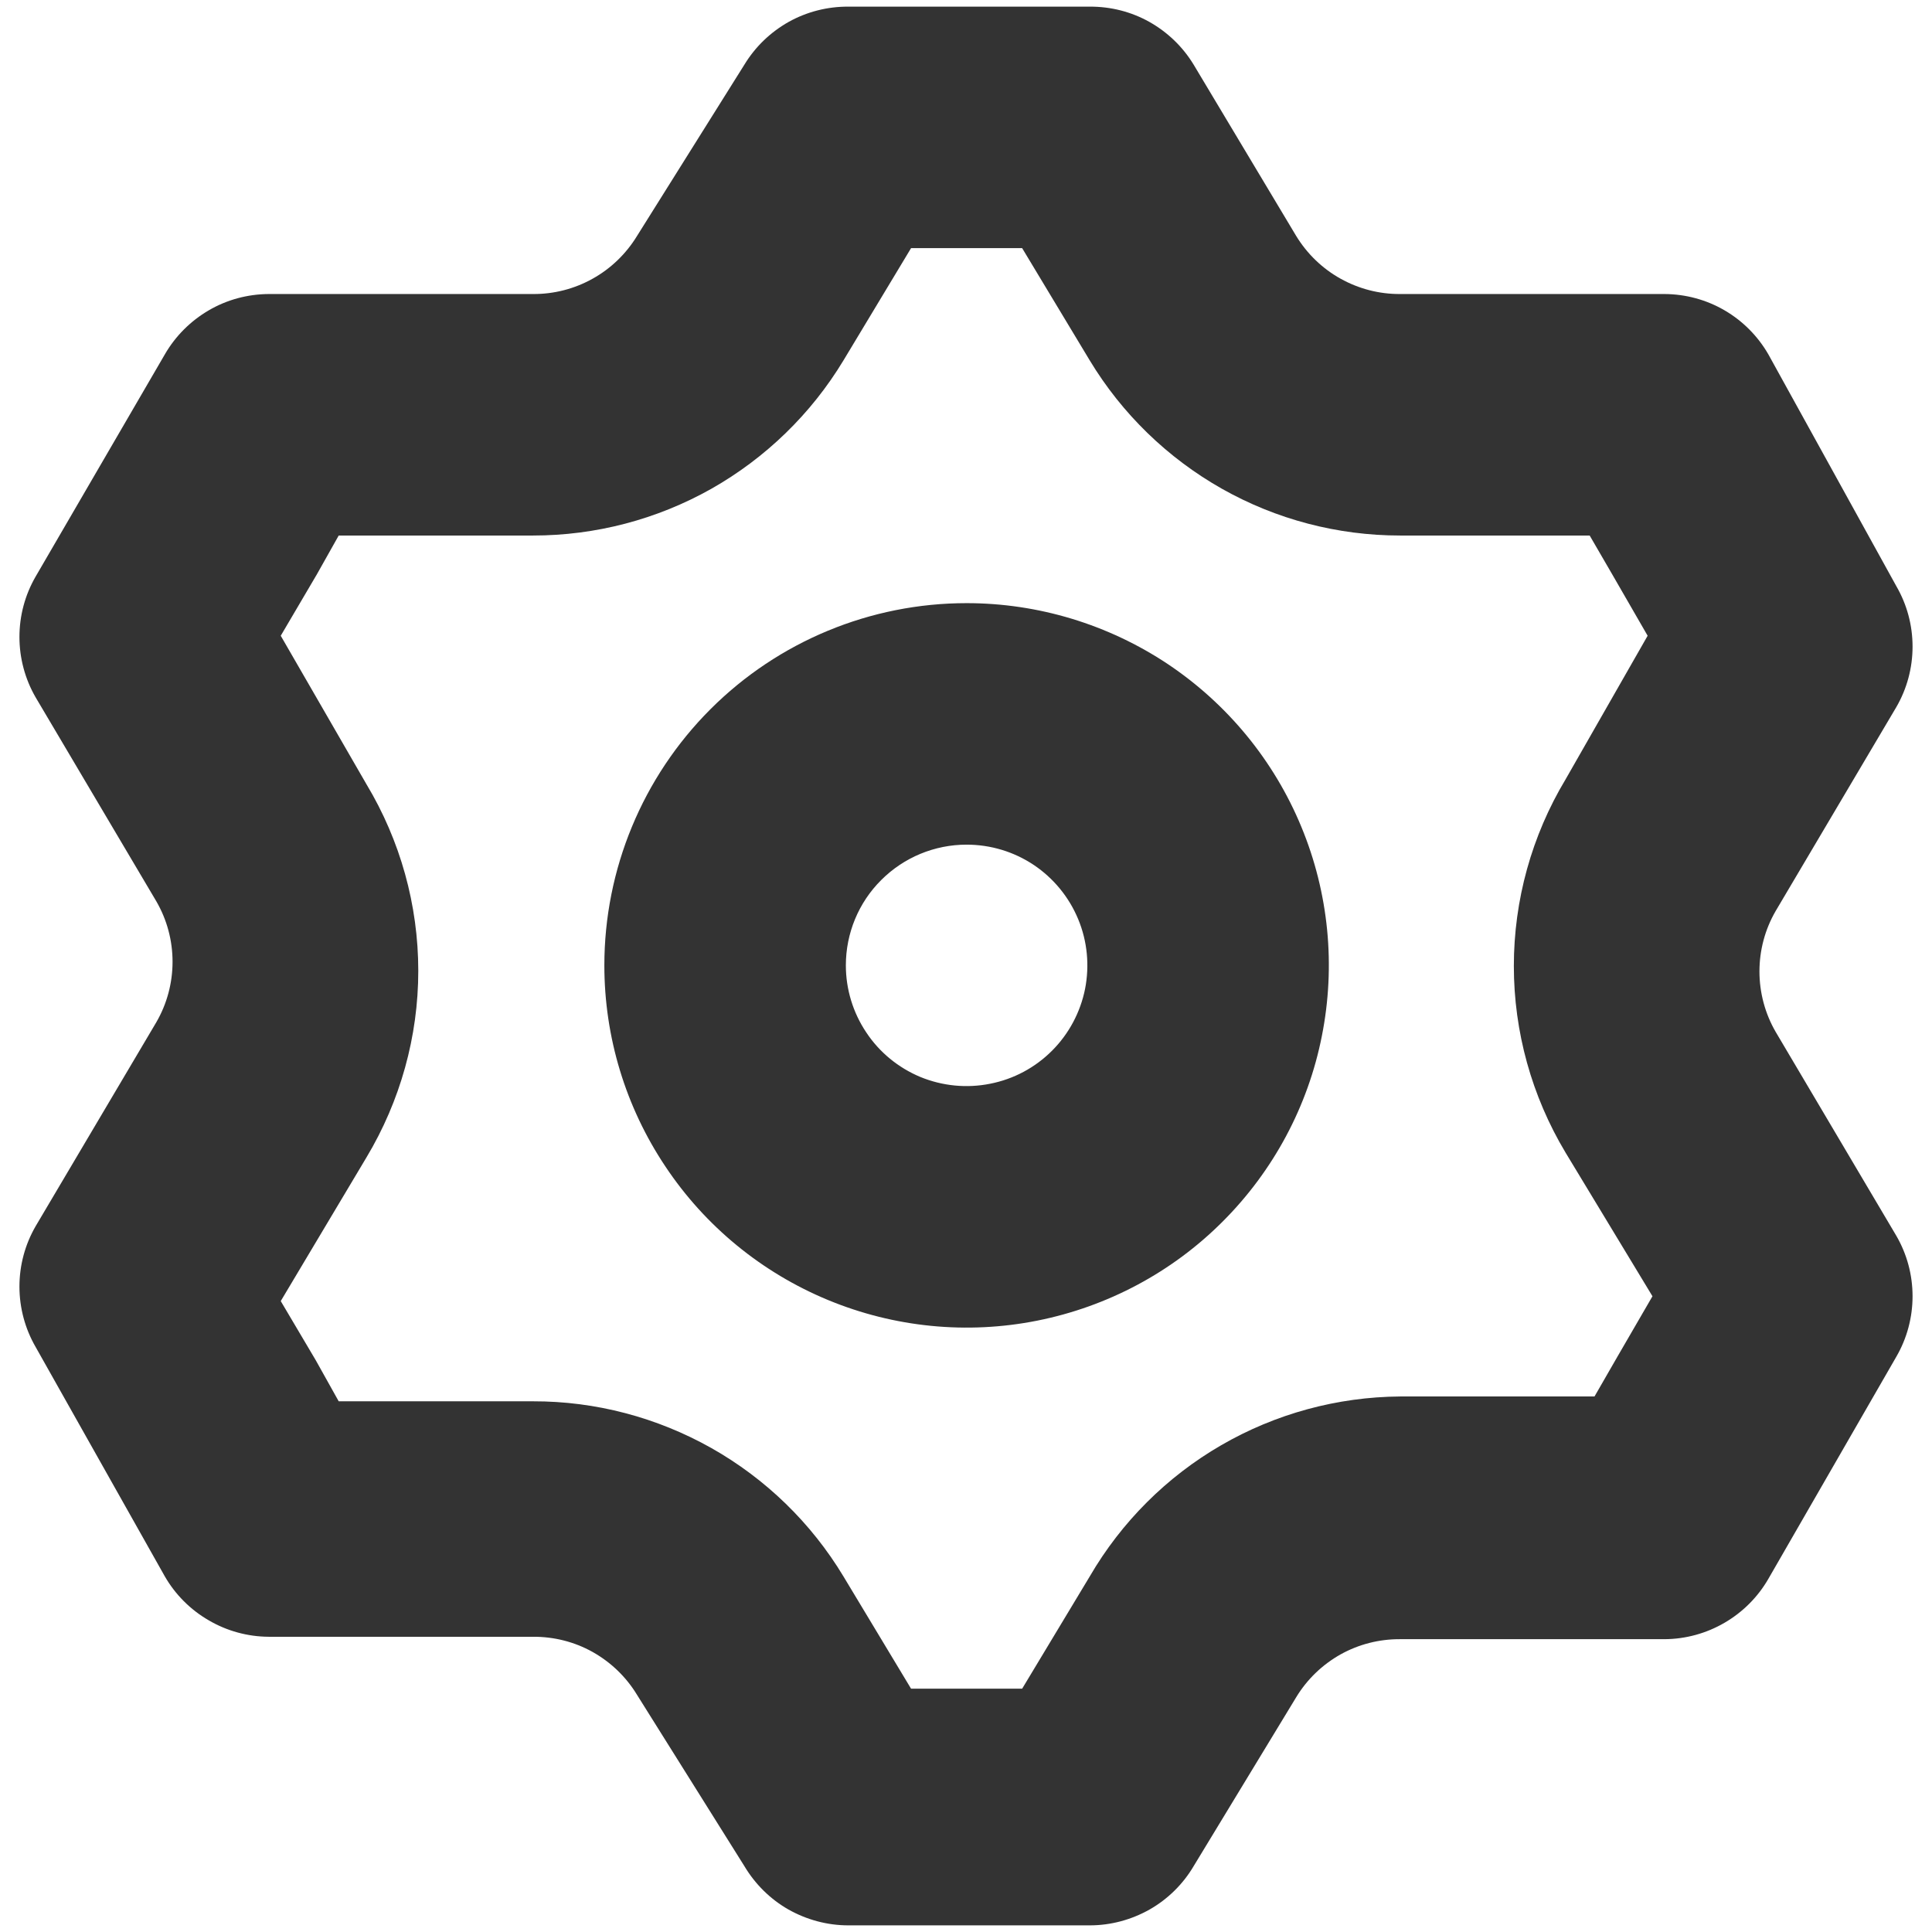
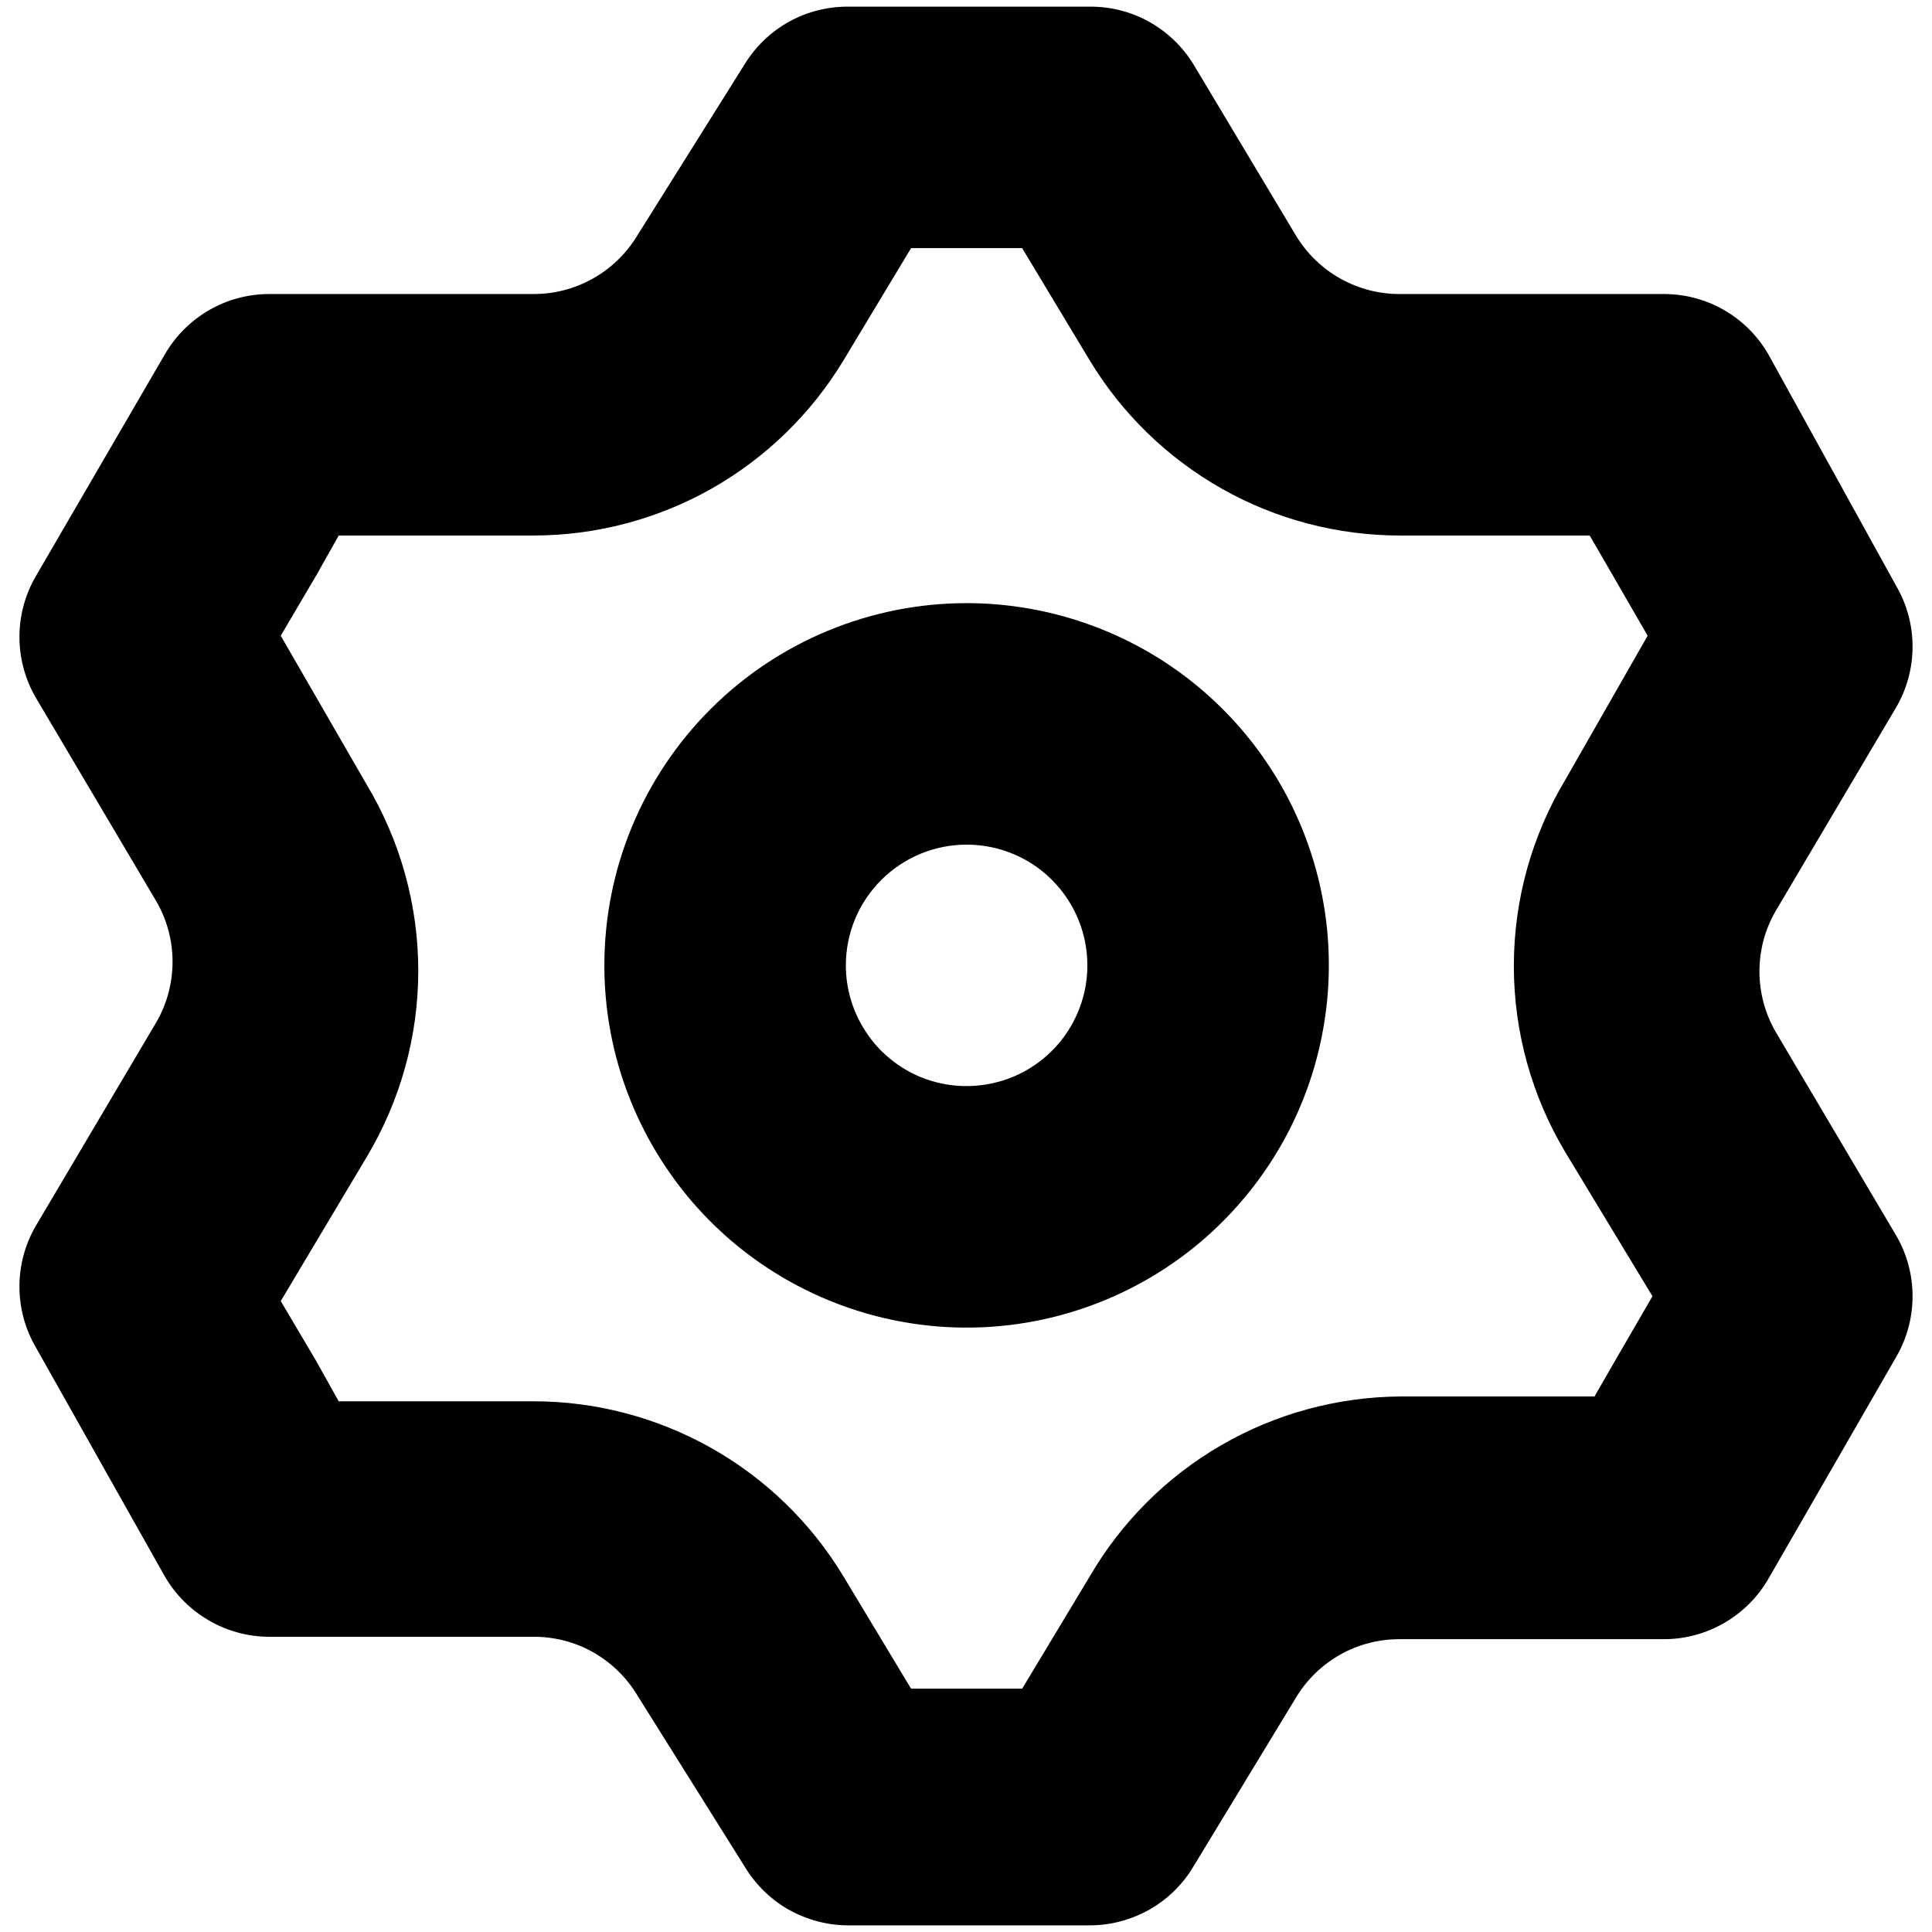
- <svg xmlns="http://www.w3.org/2000/svg" width="16" height="16" viewBox="0 0 16 16" fill="none">
-   <path fill-rule="evenodd" clip-rule="evenodd" d="M9.672 5.5C9.178 5.171 8.598 4.995 8.005 4.995C7.209 4.995 6.446 5.311 5.884 5.873C5.321 6.436 5.005 7.199 5.005 7.995C5.005 8.588 5.181 9.168 5.511 9.661C5.84 10.155 6.309 10.539 6.857 10.766C7.405 10.993 8.008 11.053 8.59 10.937C9.172 10.821 9.707 10.536 10.126 10.116C10.546 9.696 10.832 9.162 10.947 8.58C11.063 7.998 11.004 7.395 10.777 6.847C10.55 6.298 10.165 5.83 9.672 5.5ZM7.174 8.55C7.064 8.386 7.005 8.192 7.005 7.995C7.005 7.729 7.11 7.475 7.298 7.288C7.486 7.1 7.74 6.995 8.005 6.995C8.203 6.995 8.396 7.053 8.561 7.163C8.725 7.273 8.853 7.429 8.929 7.612C9.005 7.795 9.024 7.996 8.986 8.19C8.947 8.384 8.852 8.562 8.712 8.702C8.572 8.842 8.394 8.937 8.2 8.975C8.006 9.014 7.805 8.994 7.622 8.919C7.44 8.843 7.283 8.715 7.174 8.55Z" fill="#333333" />
-   <path fill-rule="evenodd" clip-rule="evenodd" d="M7.025 0.055H9.025C9.198 0.054 9.368 0.097 9.518 0.181C9.669 0.266 9.795 0.387 9.885 0.535L10.735 1.955C10.825 2.102 10.951 2.224 11.102 2.308C11.253 2.392 11.422 2.436 11.595 2.435H13.785C13.96 2.436 14.131 2.482 14.282 2.57C14.433 2.658 14.558 2.784 14.645 2.935L15.705 4.855C15.793 5.007 15.839 5.179 15.839 5.355C15.839 5.53 15.793 5.703 15.705 5.855L14.705 7.545C14.617 7.697 14.571 7.869 14.571 8.045C14.571 8.22 14.617 8.393 14.705 8.545L15.705 10.235C15.793 10.387 15.839 10.559 15.839 10.735C15.839 10.91 15.793 11.083 15.705 11.235L14.645 13.075C14.558 13.226 14.433 13.351 14.282 13.439C14.131 13.527 13.96 13.574 13.785 13.575H11.595C11.422 13.574 11.253 13.617 11.102 13.701C10.951 13.786 10.825 13.907 10.735 14.055L9.885 15.455C9.797 15.604 9.671 15.728 9.52 15.814C9.369 15.899 9.199 15.945 9.025 15.945H7.025C6.852 15.945 6.681 15.899 6.53 15.814C6.379 15.728 6.254 15.604 6.165 15.455L5.275 14.035C5.185 13.887 5.059 13.766 4.908 13.681C4.758 13.597 4.588 13.554 4.415 13.555H2.225C2.051 13.554 1.879 13.507 1.729 13.419C1.578 13.332 1.452 13.206 1.365 13.055L0.295 11.155C0.207 11.003 0.161 10.83 0.161 10.655C0.161 10.479 0.207 10.307 0.295 10.155L1.295 8.465C1.383 8.313 1.429 8.14 1.429 7.965C1.429 7.789 1.383 7.617 1.295 7.465L0.295 5.775C0.207 5.623 0.161 5.45 0.161 5.275C0.161 5.099 0.207 4.927 0.295 4.775L1.365 2.935C1.452 2.784 1.578 2.658 1.729 2.57C1.879 2.482 2.051 2.436 2.225 2.435H4.415C4.588 2.436 4.758 2.392 4.908 2.308C5.059 2.224 5.185 2.102 5.275 1.955L6.165 0.535C6.255 0.387 6.381 0.266 6.532 0.181C6.683 0.097 6.853 0.054 7.025 0.055ZM9.025 2.985L8.465 2.055H7.545L6.985 2.985C6.718 3.427 6.341 3.793 5.891 4.048C5.44 4.302 4.932 4.435 4.415 4.435H2.805L2.625 4.755L2.325 5.265L3.035 6.495C3.315 6.961 3.464 7.495 3.464 8.04C3.464 8.584 3.315 9.118 3.035 9.585L2.325 10.775L2.615 11.265L2.805 11.605H4.415C4.932 11.604 5.44 11.738 5.891 11.992C6.341 12.246 6.718 12.612 6.985 13.055L7.545 13.985H8.465L9.025 13.055C9.287 12.605 9.662 12.23 10.113 11.969C10.563 11.708 11.074 11.569 11.595 11.565H13.205L13.395 11.235L13.685 10.735L12.965 9.545C12.685 9.078 12.537 8.544 12.537 8C12.537 7.455 12.685 6.921 12.965 6.455L13.645 5.265L13.345 4.745L13.165 4.435H11.595C11.078 4.435 10.57 4.302 10.12 4.048C9.669 3.793 9.292 3.427 9.025 2.985Z" fill="#333333" />
+ <svg xmlns="http://www.w3.org/2000/svg" width="16" height="16" viewBox="0 0 16 16">
+   <path fill-rule="evenodd" clip-rule="evenodd" d="M9.672 5.5C9.178 5.171 8.598 4.995 8.005 4.995C7.209 4.995 6.446 5.311 5.884 5.873C5.321 6.436 5.005 7.199 5.005 7.995C5.005 8.588 5.181 9.168 5.511 9.661C5.84 10.155 6.309 10.539 6.857 10.766C7.405 10.993 8.008 11.053 8.59 10.937C9.172 10.821 9.707 10.536 10.126 10.116C10.546 9.696 10.832 9.162 10.947 8.58C11.063 7.998 11.004 7.395 10.777 6.847C10.55 6.298 10.165 5.83 9.672 5.5ZM7.174 8.55C7.064 8.386 7.005 8.192 7.005 7.995C7.005 7.729 7.11 7.475 7.298 7.288C7.486 7.1 7.74 6.995 8.005 6.995C8.203 6.995 8.396 7.053 8.561 7.163C8.725 7.273 8.853 7.429 8.929 7.612C9.005 7.795 9.024 7.996 8.986 8.19C8.947 8.384 8.852 8.562 8.712 8.702C8.572 8.842 8.394 8.937 8.2 8.975C8.006 9.014 7.805 8.994 7.622 8.919C7.44 8.843 7.283 8.715 7.174 8.55Z" />
+   <path fill-rule="evenodd" clip-rule="evenodd" d="M7.025 0.055H9.025C9.198 0.054 9.368 0.097 9.518 0.181C9.669 0.266 9.795 0.387 9.885 0.535L10.735 1.955C10.825 2.102 10.951 2.224 11.102 2.308C11.253 2.392 11.422 2.436 11.595 2.435H13.785C13.96 2.436 14.131 2.482 14.282 2.57C14.433 2.658 14.558 2.784 14.645 2.935L15.705 4.855C15.793 5.007 15.839 5.179 15.839 5.355C15.839 5.53 15.793 5.703 15.705 5.855L14.705 7.545C14.617 7.697 14.571 7.869 14.571 8.045C14.571 8.22 14.617 8.393 14.705 8.545L15.705 10.235C15.793 10.387 15.839 10.559 15.839 10.735C15.839 10.91 15.793 11.083 15.705 11.235L14.645 13.075C14.558 13.226 14.433 13.351 14.282 13.439C14.131 13.527 13.96 13.574 13.785 13.575H11.595C11.422 13.574 11.253 13.617 11.102 13.701C10.951 13.786 10.825 13.907 10.735 14.055L9.885 15.455C9.797 15.604 9.671 15.728 9.52 15.814C9.369 15.899 9.199 15.945 9.025 15.945H7.025C6.852 15.945 6.681 15.899 6.53 15.814C6.379 15.728 6.254 15.604 6.165 15.455L5.275 14.035C5.185 13.887 5.059 13.766 4.908 13.681C4.758 13.597 4.588 13.554 4.415 13.555H2.225C2.051 13.554 1.879 13.507 1.729 13.419C1.578 13.332 1.452 13.206 1.365 13.055L0.295 11.155C0.207 11.003 0.161 10.83 0.161 10.655C0.161 10.479 0.207 10.307 0.295 10.155L1.295 8.465C1.383 8.313 1.429 8.14 1.429 7.965C1.429 7.789 1.383 7.617 1.295 7.465L0.295 5.775C0.207 5.623 0.161 5.45 0.161 5.275C0.161 5.099 0.207 4.927 0.295 4.775L1.365 2.935C1.452 2.784 1.578 2.658 1.729 2.57C1.879 2.482 2.051 2.436 2.225 2.435H4.415C4.588 2.436 4.758 2.392 4.908 2.308C5.059 2.224 5.185 2.102 5.275 1.955L6.165 0.535C6.255 0.387 6.381 0.266 6.532 0.181C6.683 0.097 6.853 0.054 7.025 0.055ZM9.025 2.985L8.465 2.055H7.545L6.985 2.985C6.718 3.427 6.341 3.793 5.891 4.048C5.44 4.302 4.932 4.435 4.415 4.435H2.805L2.625 4.755L2.325 5.265L3.035 6.495C3.315 6.961 3.464 7.495 3.464 8.04C3.464 8.584 3.315 9.118 3.035 9.585L2.325 10.775L2.615 11.265L2.805 11.605H4.415C4.932 11.604 5.44 11.738 5.891 11.992C6.341 12.246 6.718 12.612 6.985 13.055L7.545 13.985H8.465L9.025 13.055C9.287 12.605 9.662 12.23 10.113 11.969C10.563 11.708 11.074 11.569 11.595 11.565H13.205L13.395 11.235L13.685 10.735L12.965 9.545C12.685 9.078 12.537 8.544 12.537 8C12.537 7.455 12.685 6.921 12.965 6.455L13.645 5.265L13.345 4.745L13.165 4.435H11.595C11.078 4.435 10.57 4.302 10.12 4.048C9.669 3.793 9.292 3.427 9.025 2.985Z" />
</svg>
